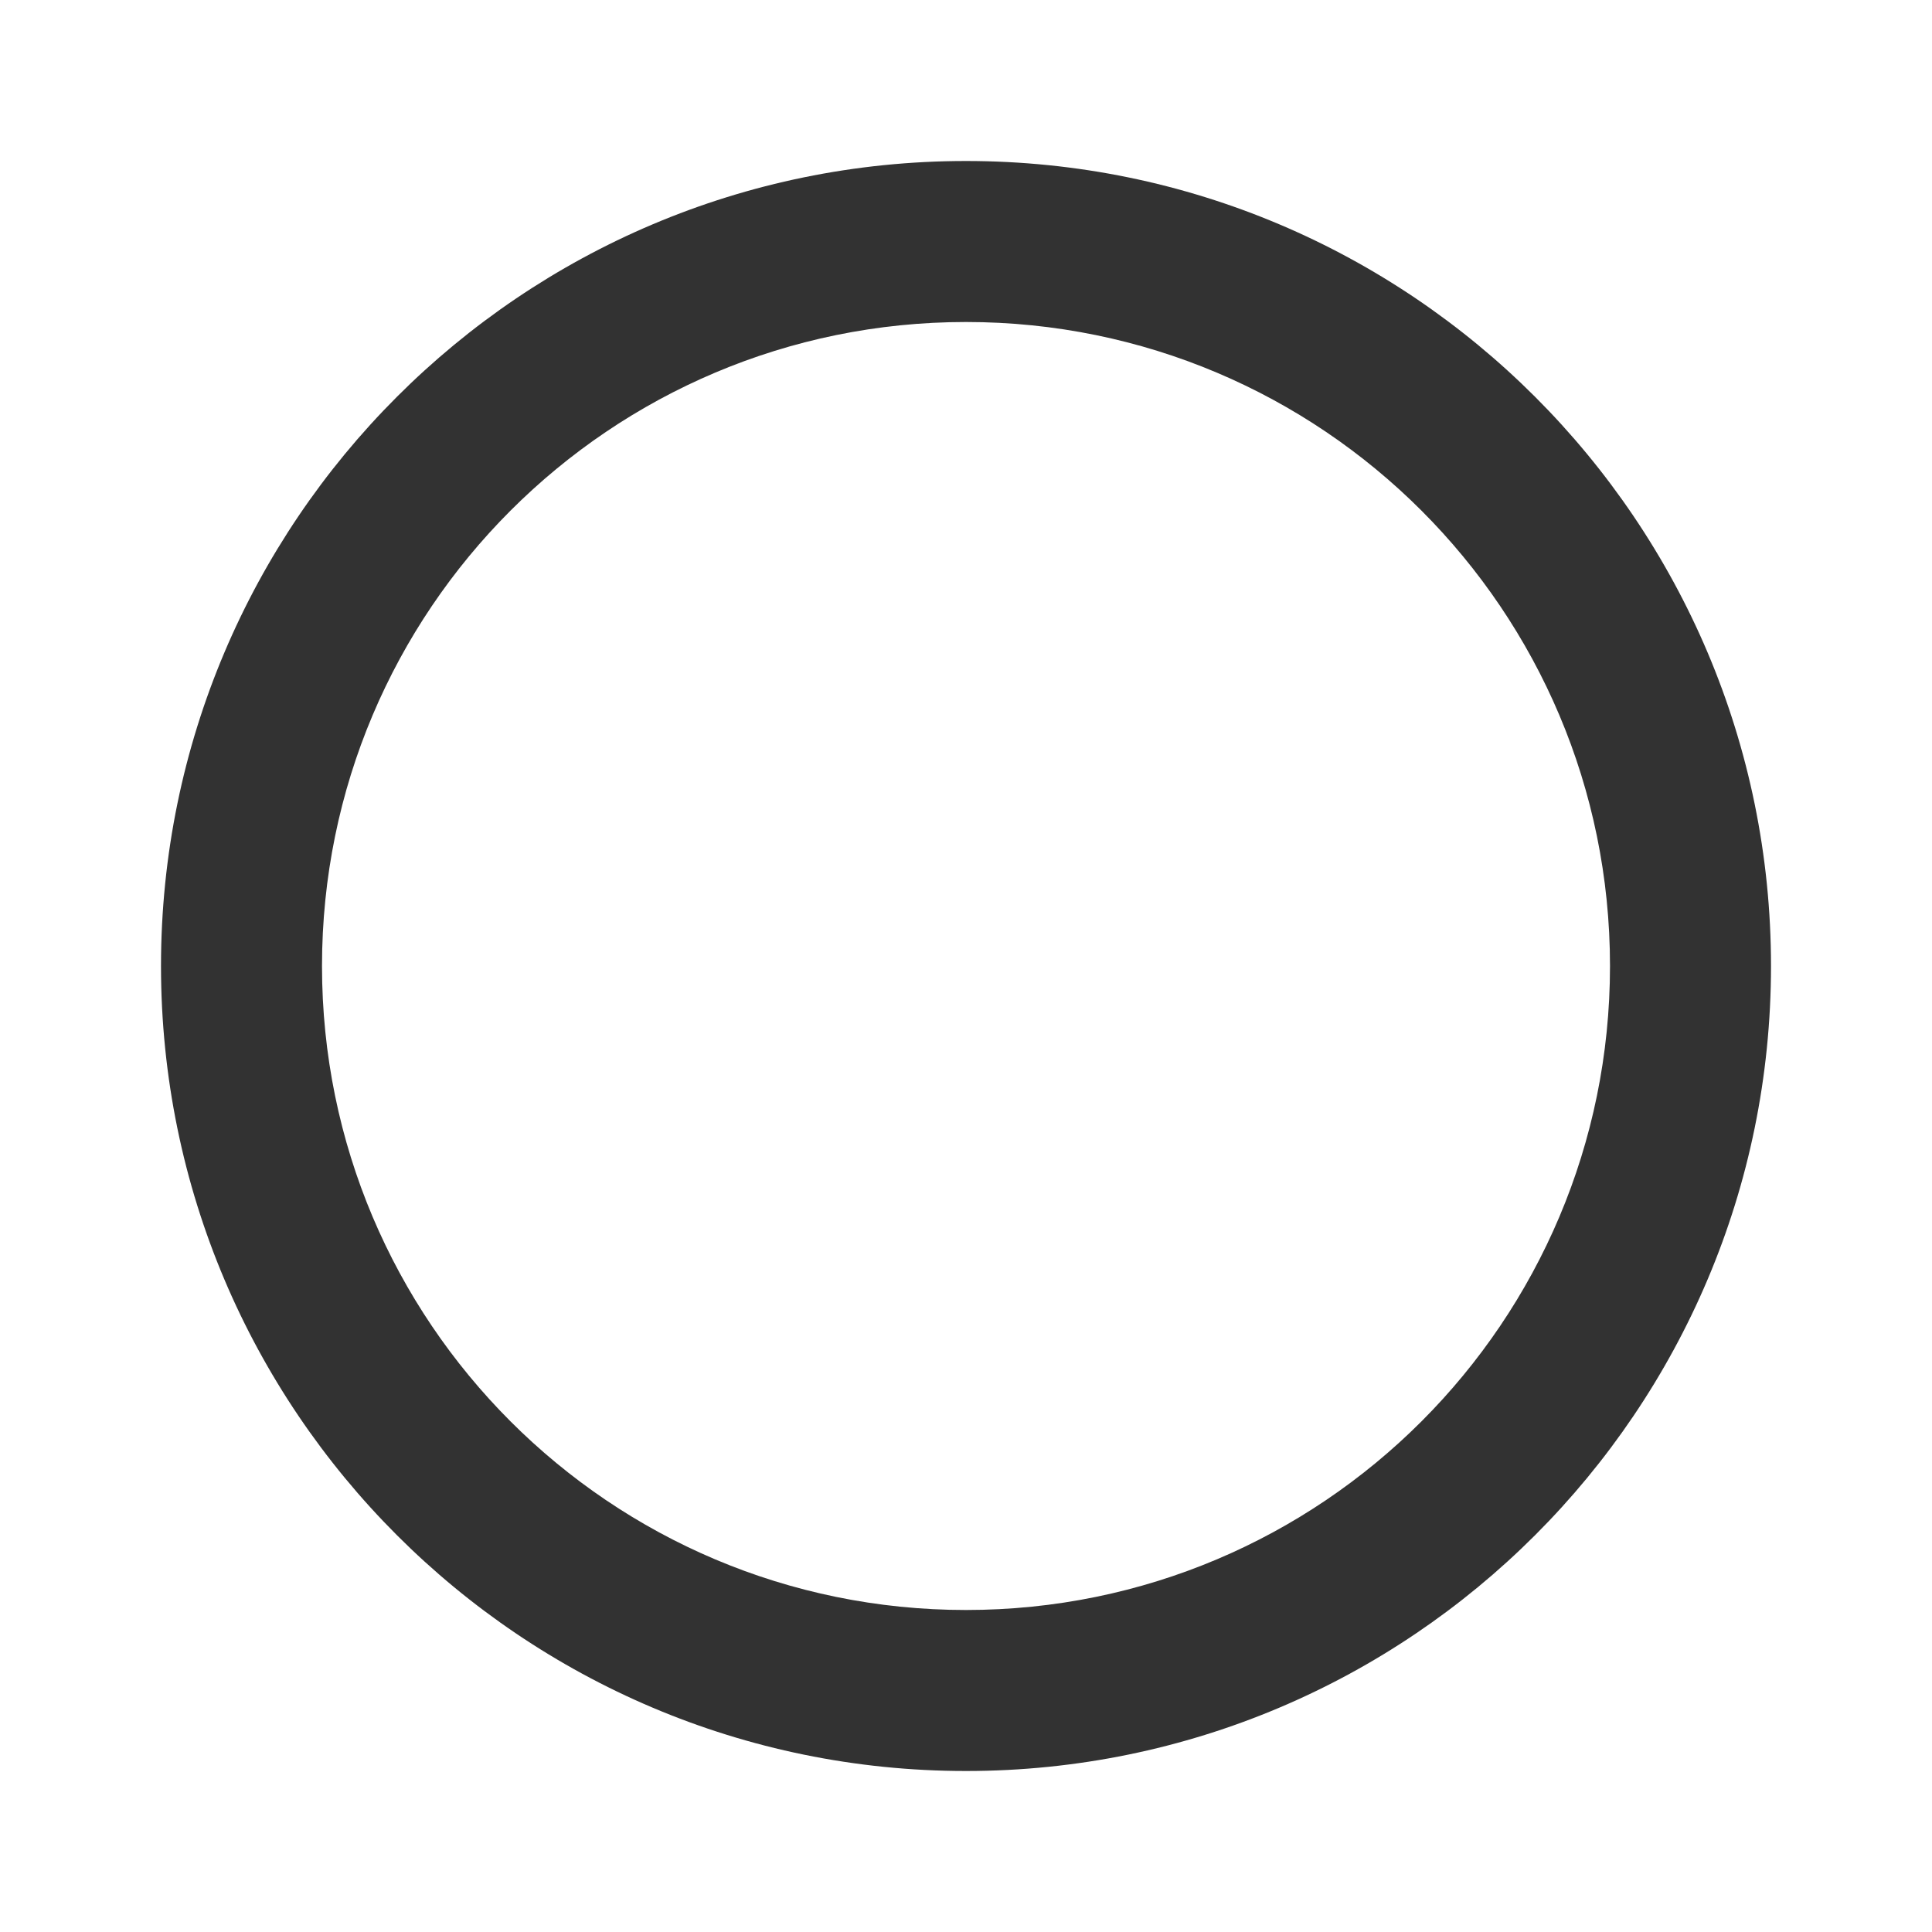
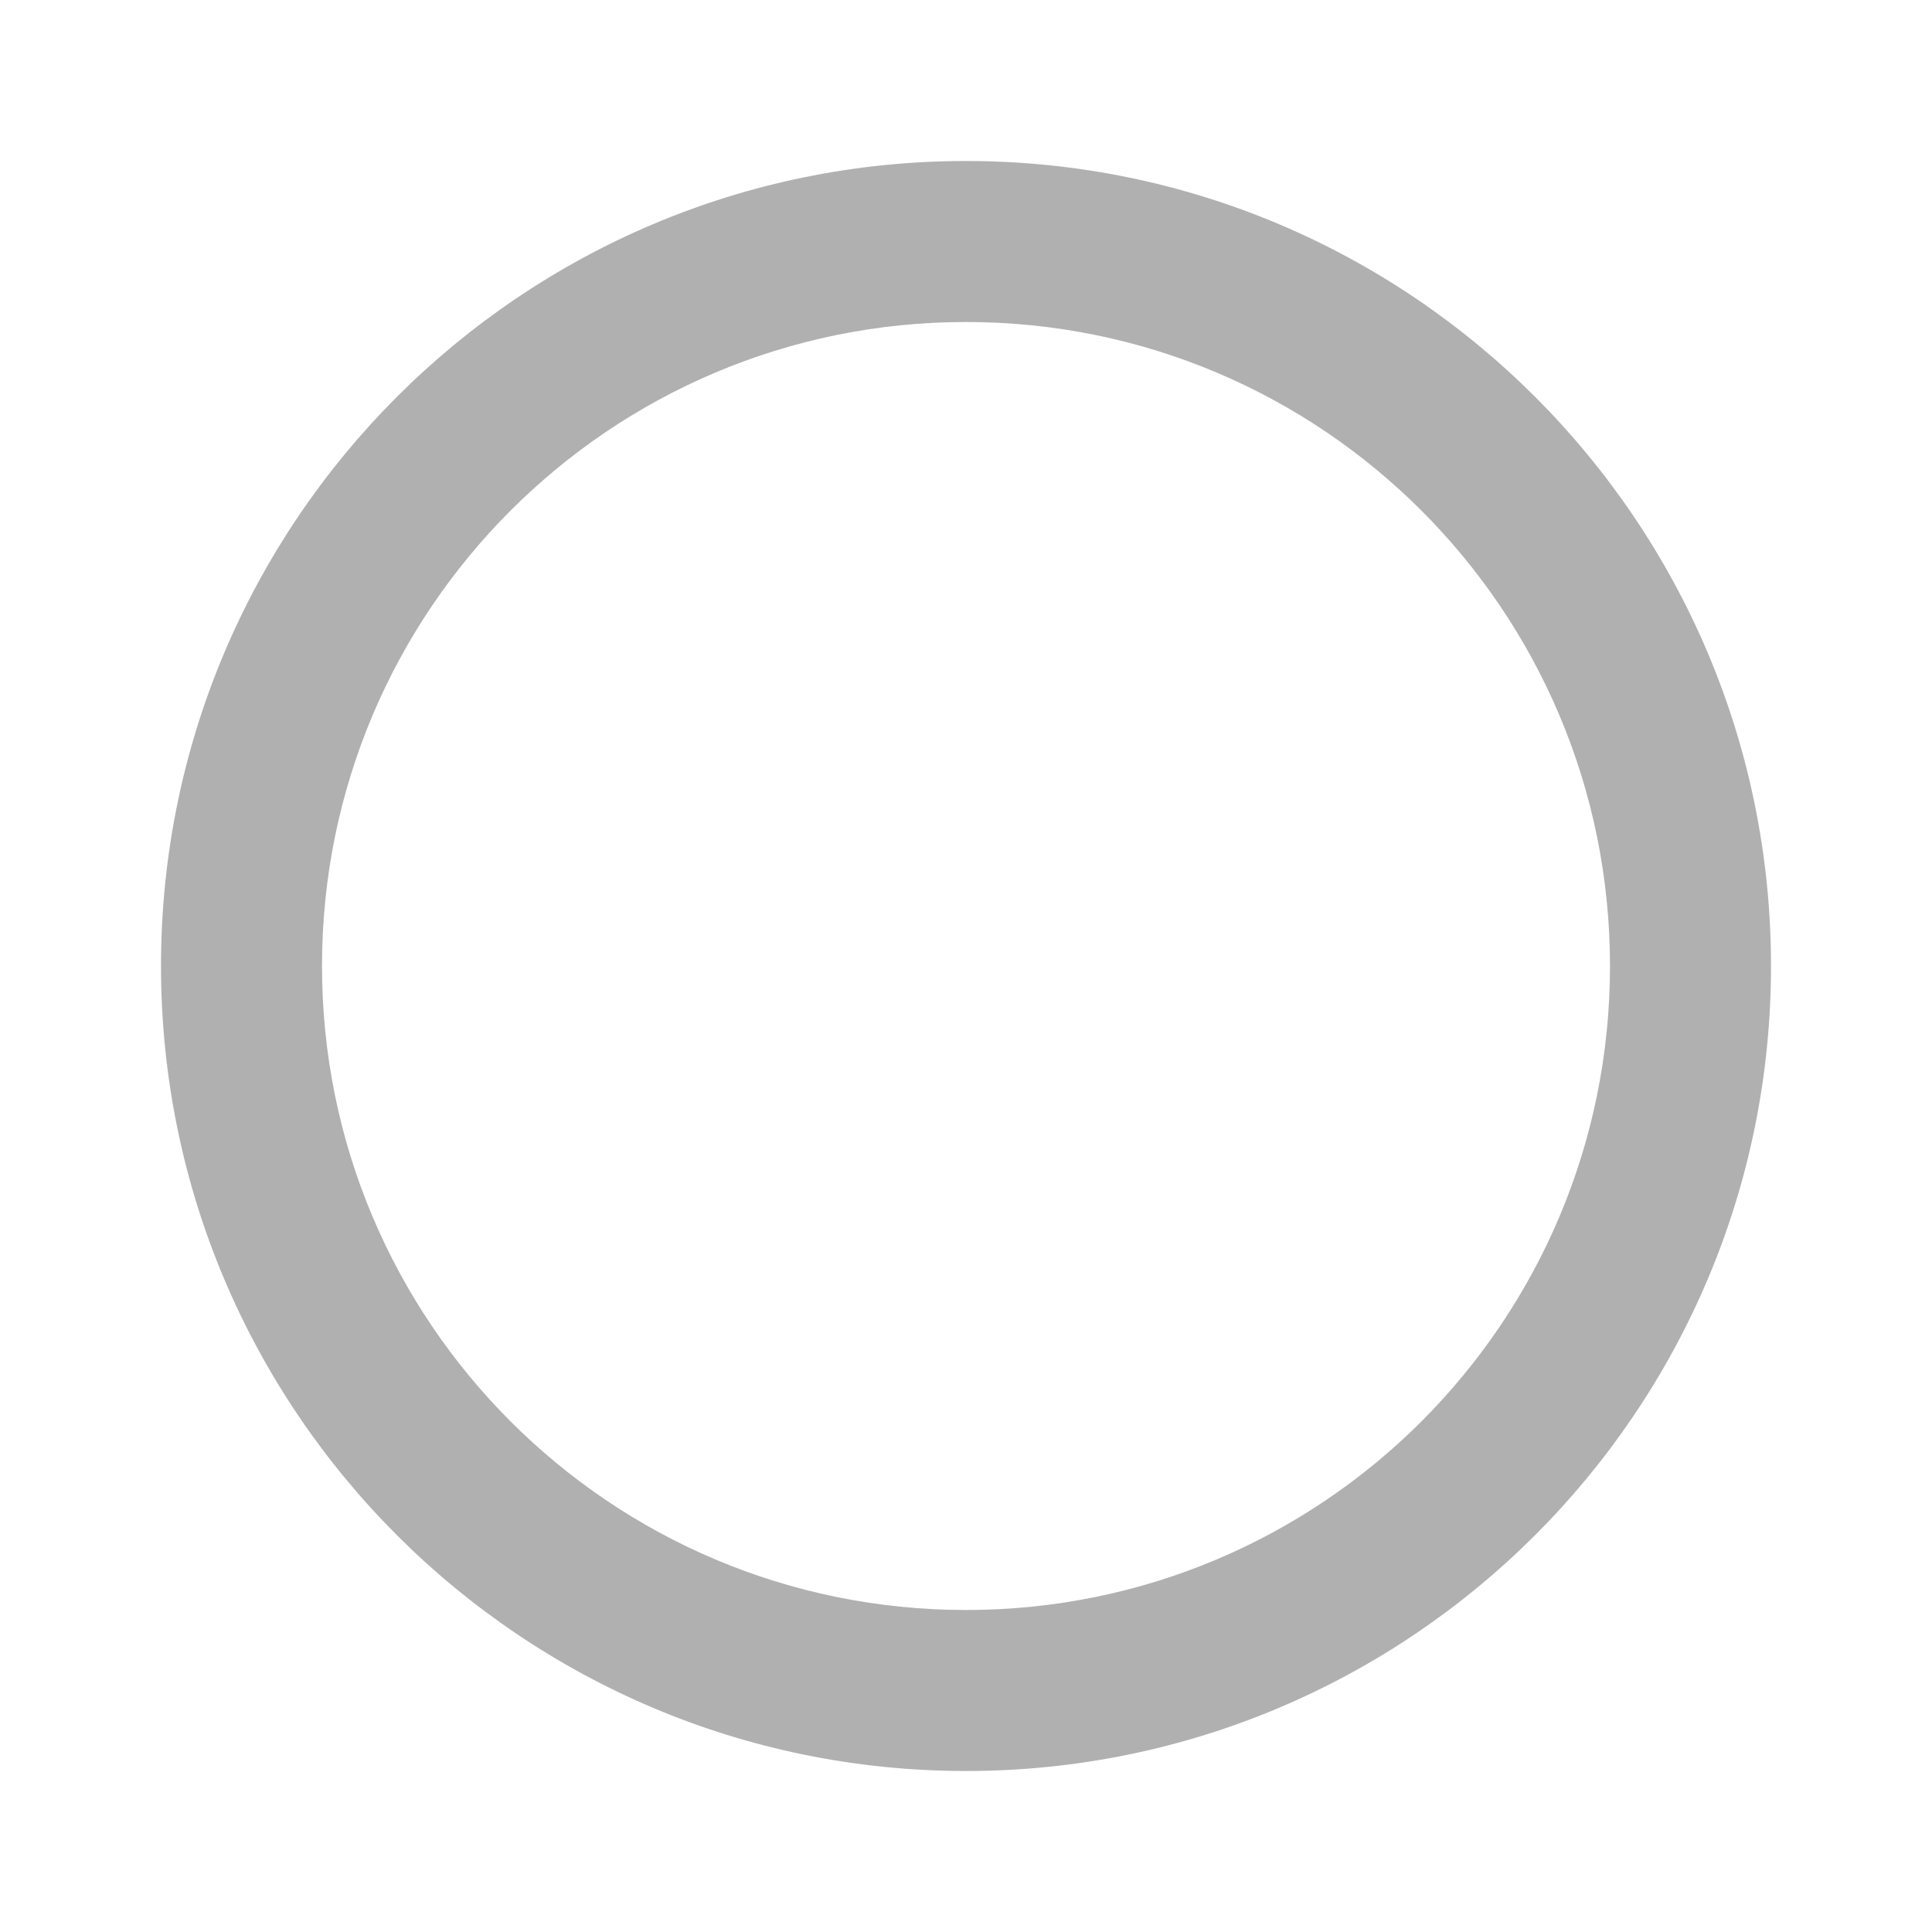
<svg xmlns="http://www.w3.org/2000/svg" width="24" height="24" viewBox="0 0 24 24" fill="none">
-   <path d="M12 2C6.48 2 2 6.48 2 12C2 17.52 6.48 22 12 22C17.52 22 22 17.52 22 12C22 6.48 17.52 2 12 2ZM12 20C7.58 20 4 16.42 4 12C4 7.58 7.58 4 12 4C16.42 4 20 7.58 20 12C20 16.42 16.42 20 12 20Z" fill="#323232" />
+   <path d="M12 2C6.48 2 2 6.48 2 12C2 17.52 6.48 22 12 22C17.52 22 22 17.52 22 12C22 6.48 17.52 2 12 2ZM12 20C7.58 20 4 16.42 4 12C4 7.58 7.58 4 12 4C16.42 4 20 7.58 20 12C20 16.42 16.42 20 12 20Z" fill="#0000004f" />
</svg>
